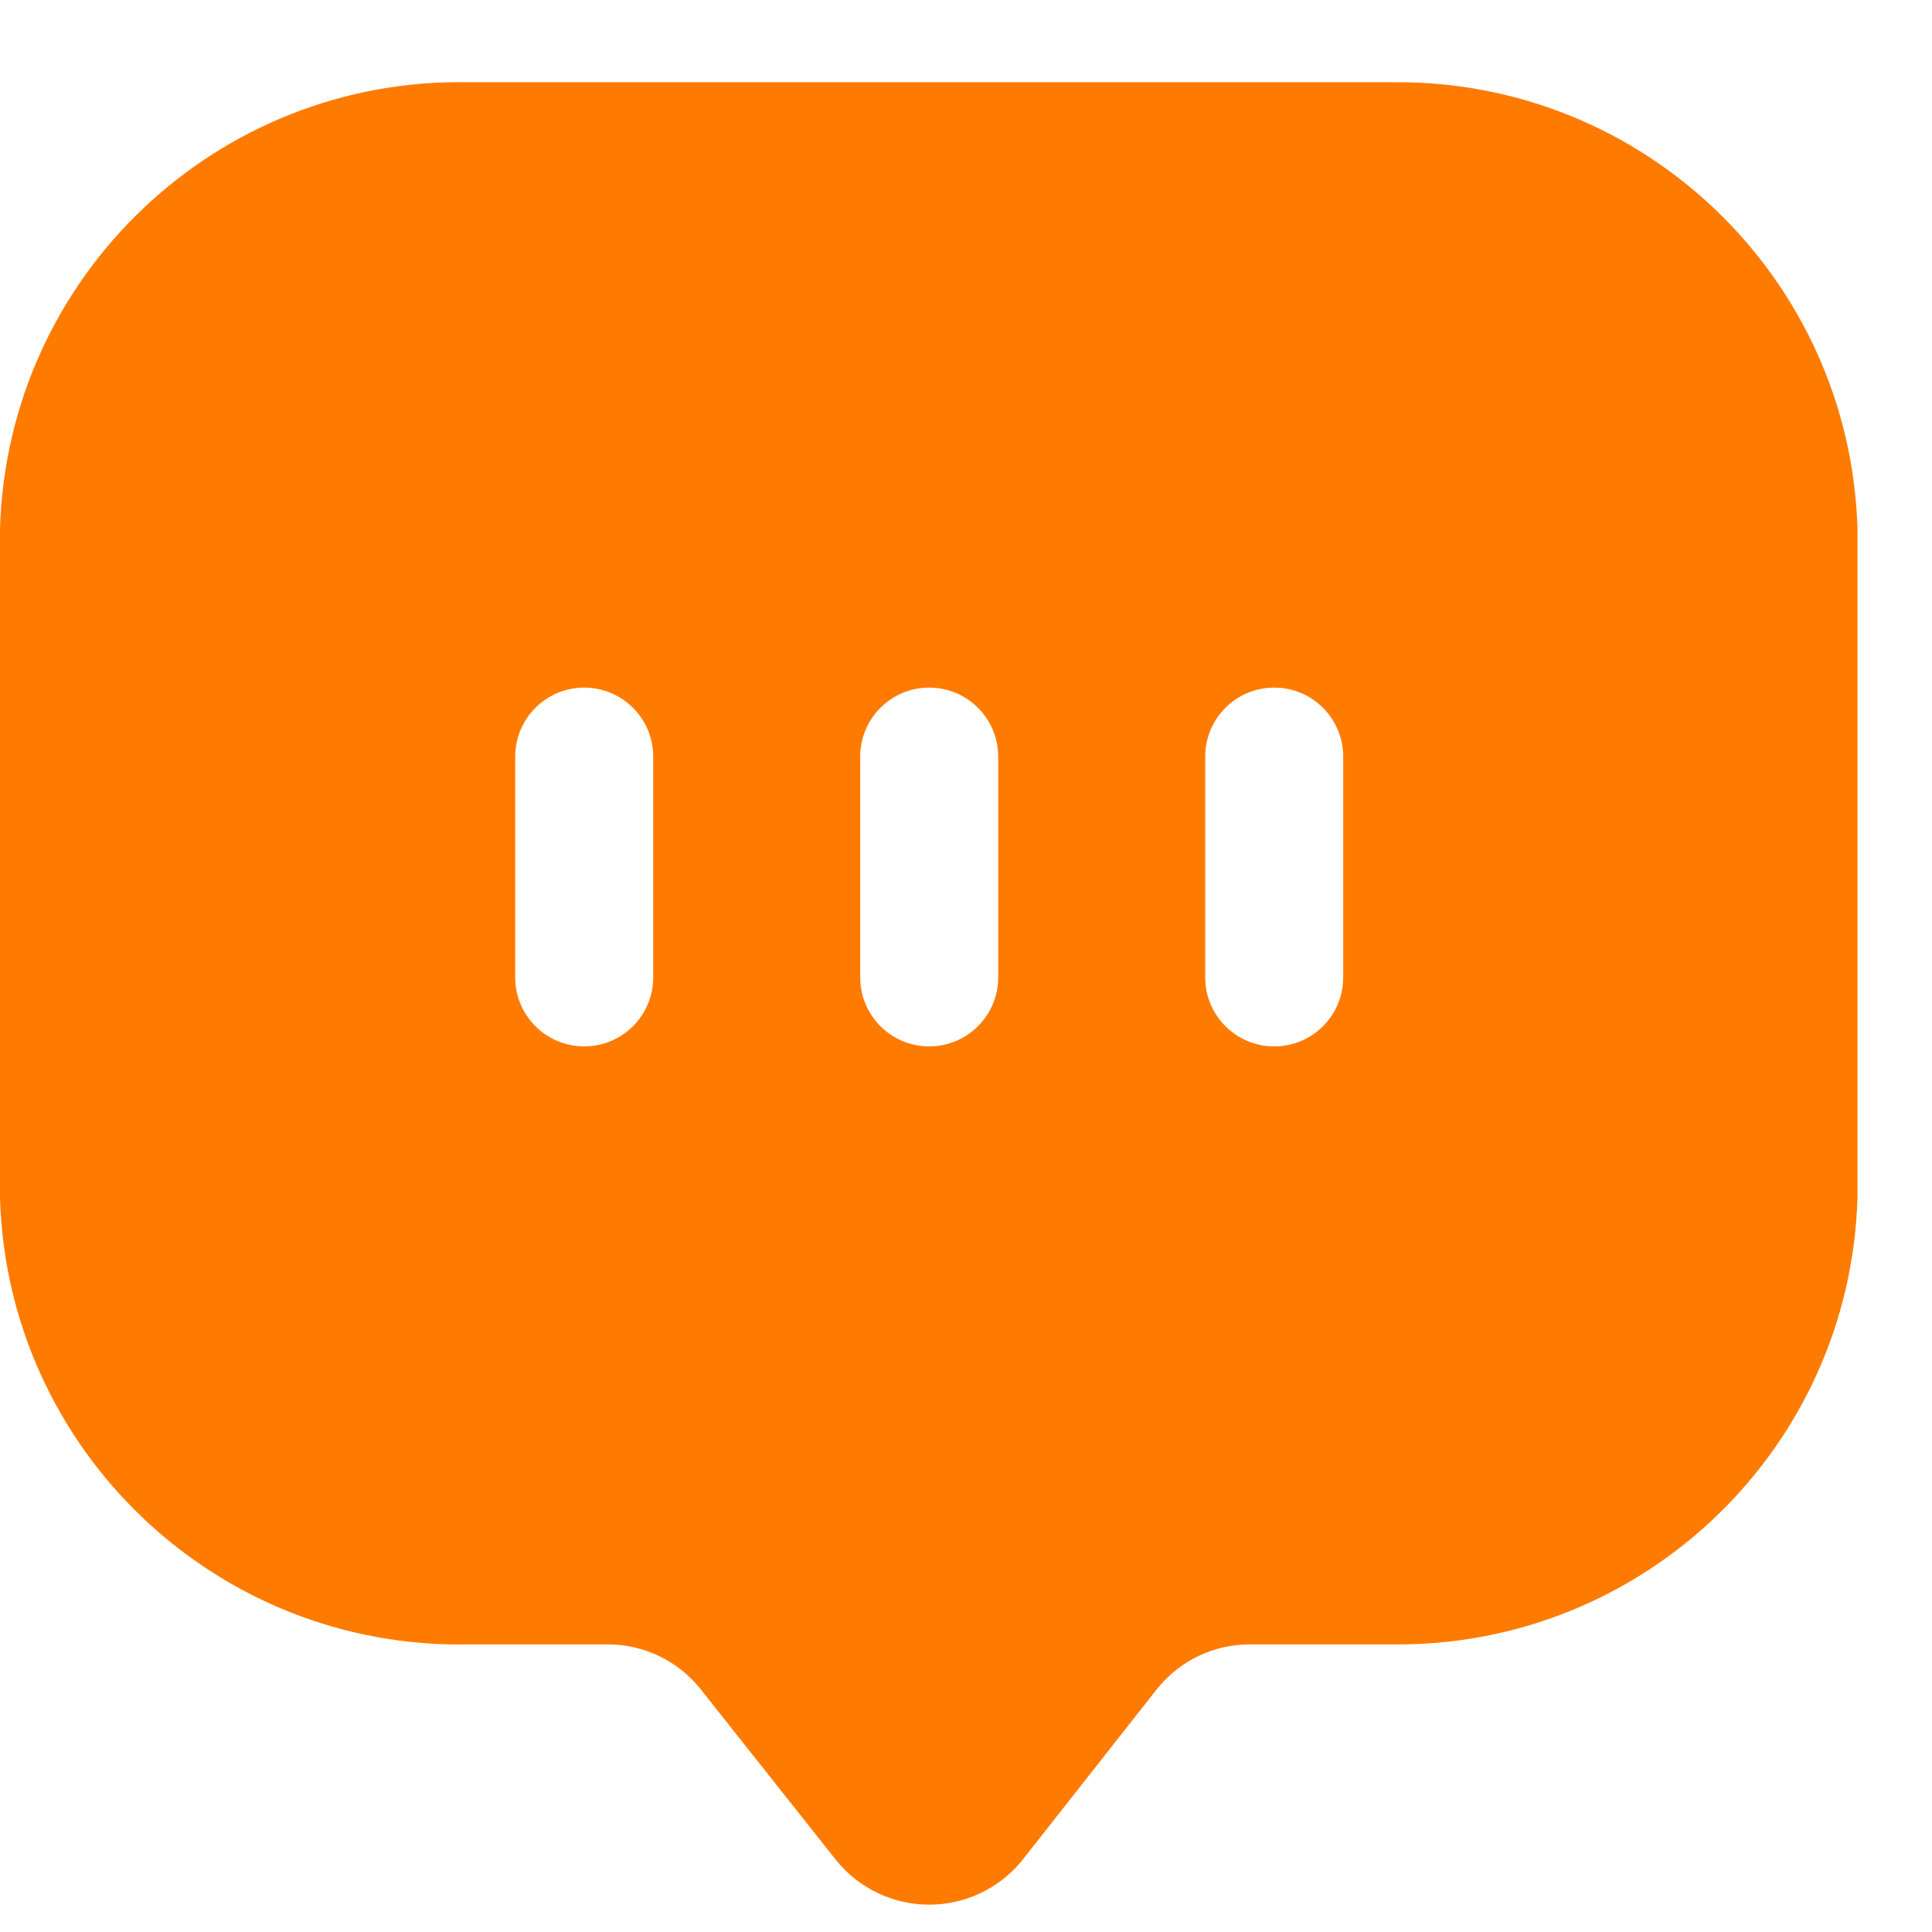
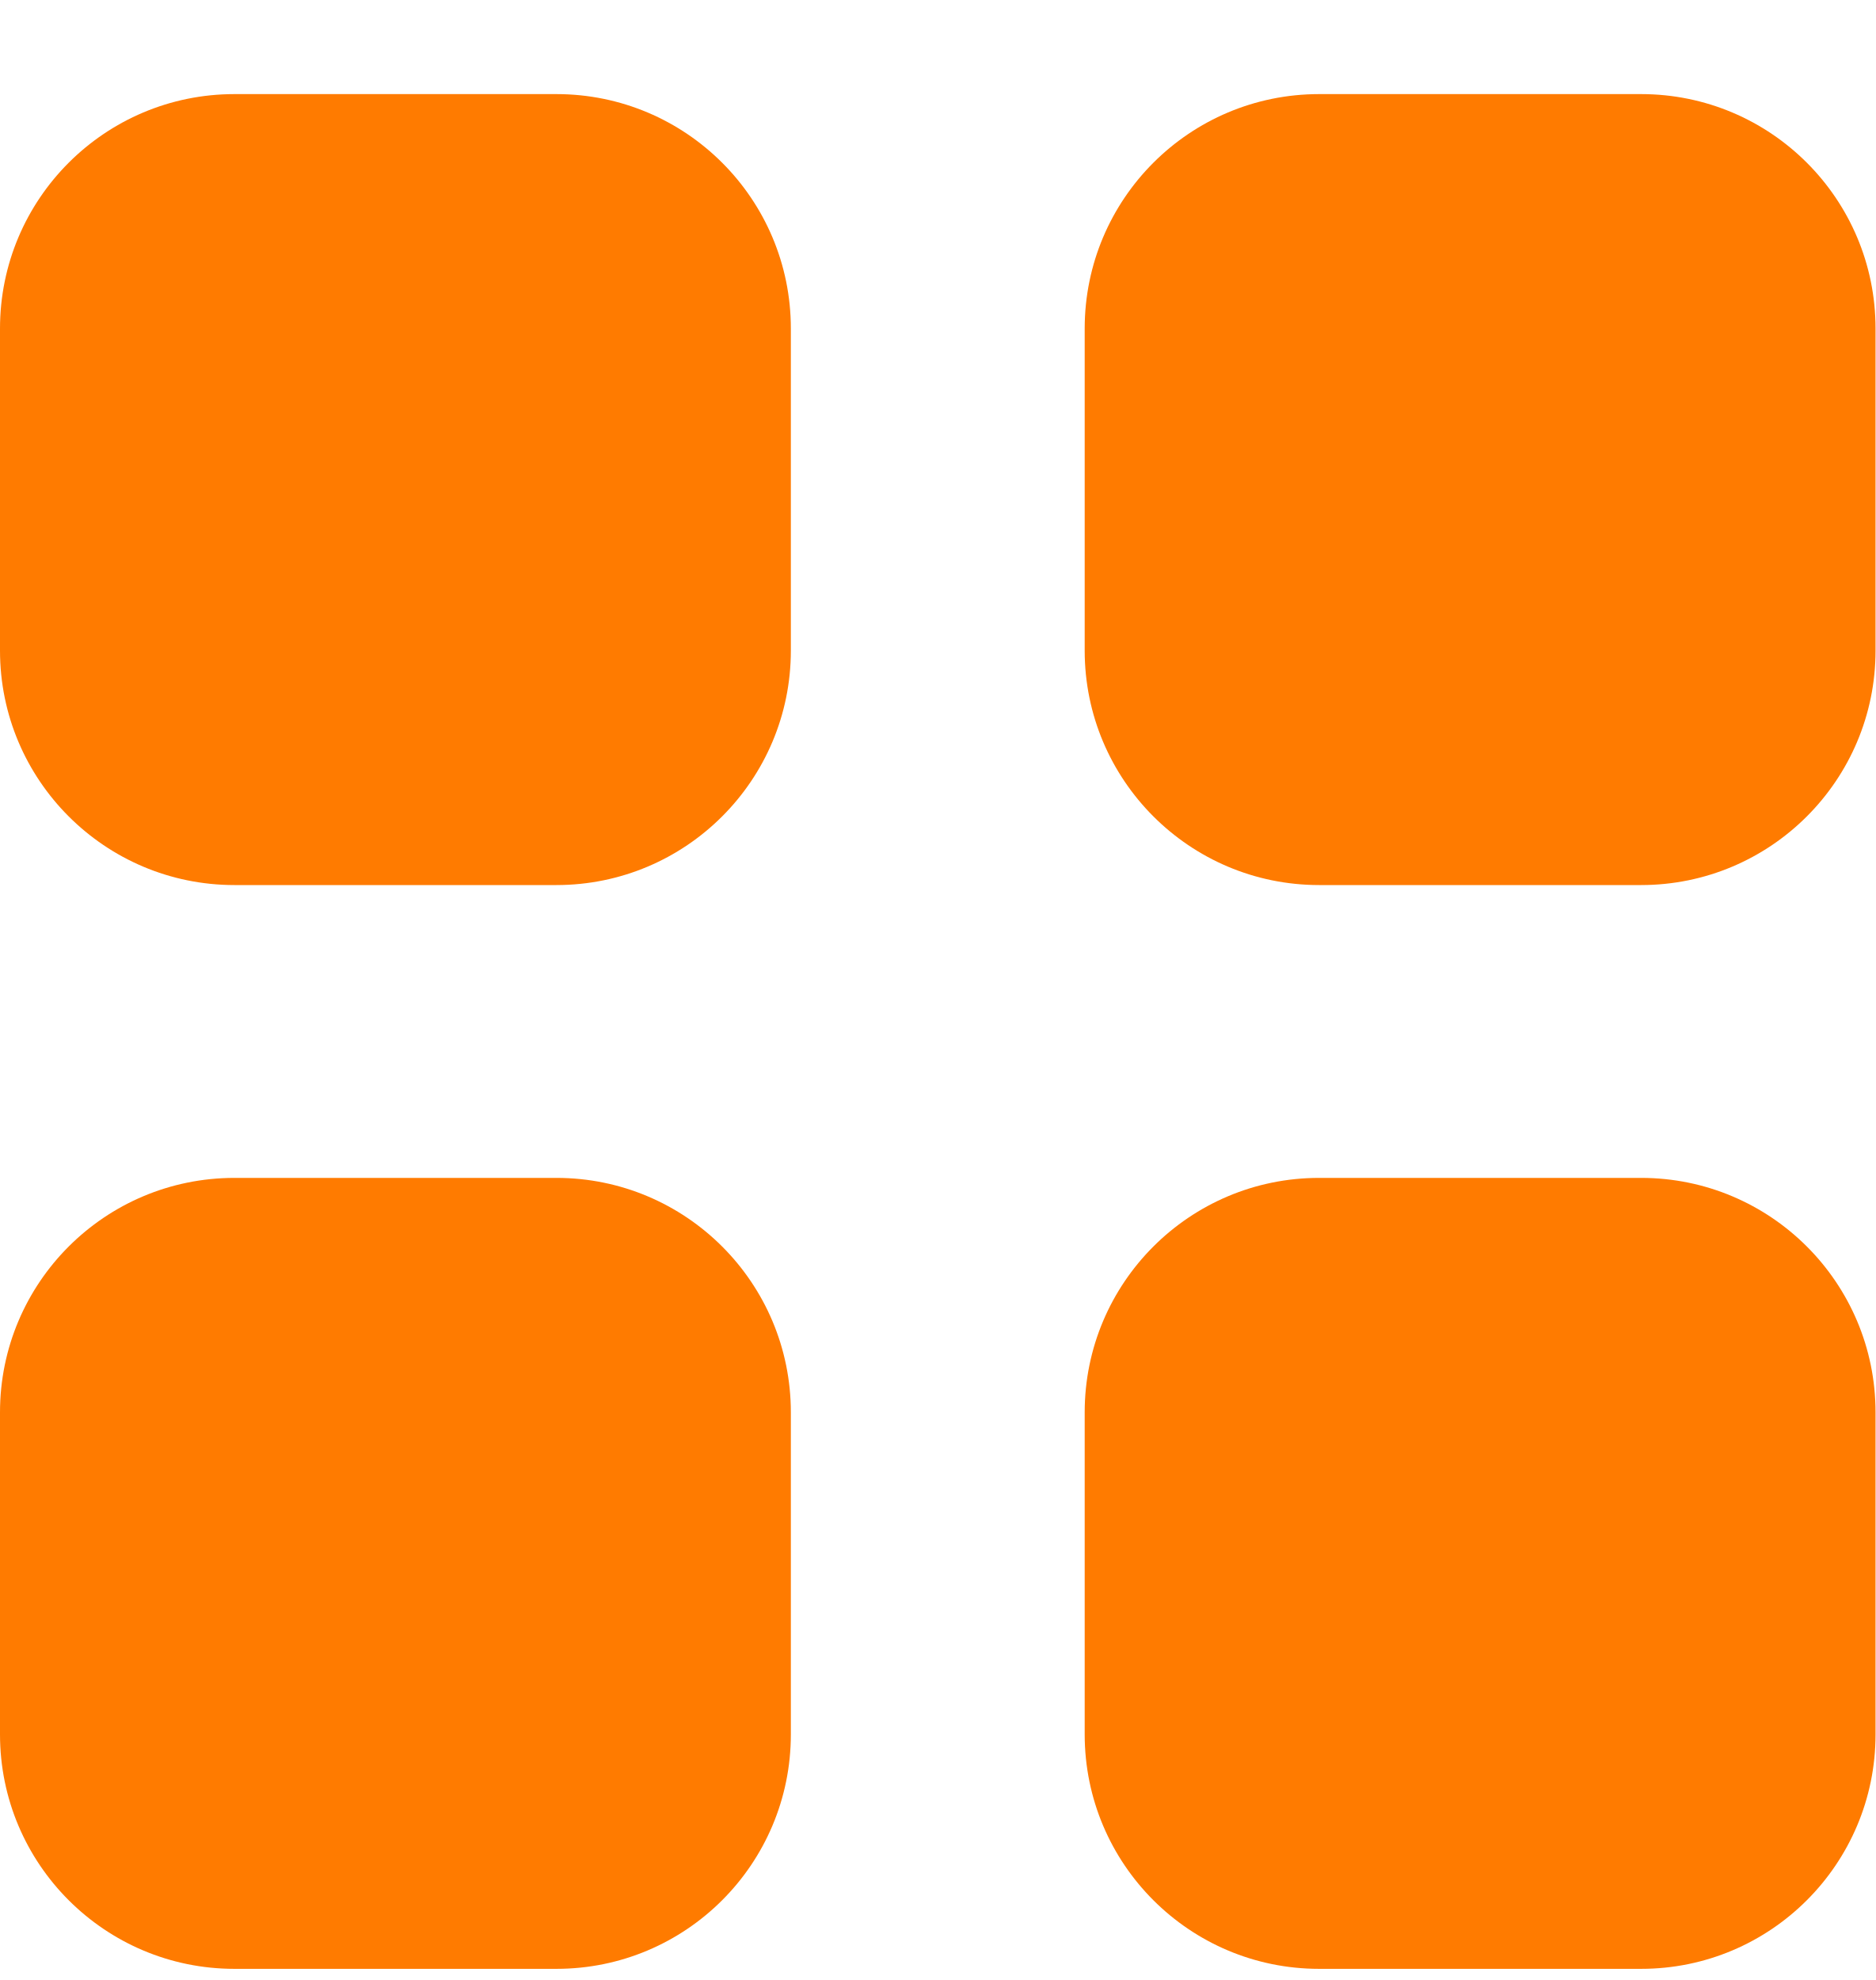
- <svg xmlns="http://www.w3.org/2000/svg" width="21" height="21" viewBox="0 0 21 21" fill="none">
-   <path fill-rule="evenodd" clip-rule="evenodd" d="M5.1 0.894H15.15C17.869 0.871 20.108 3.026 20.19 5.744V13.024C20.108 15.746 17.863 17.902 15.14 17.874H13.58C13.191 17.875 12.824 18.051 12.58 18.354L11.1 20.234C10.853 20.531 10.486 20.703 10.1 20.703C9.713 20.703 9.347 20.531 9.1 20.234L7.61 18.354C7.366 18.051 6.999 17.875 6.61 17.874H5.1C2.357 17.93 0.082 15.766 0 13.024V5.744C0.082 3.002 2.357 0.838 5.1 0.894ZM6.35 11.374C6.764 11.374 7.1 11.038 7.1 10.624V8.224C7.1 7.81 6.764 7.474 6.35 7.474C5.936 7.474 5.6 7.81 5.6 8.224V10.624C5.6 11.038 5.936 11.374 6.35 11.374ZM10.85 10.624C10.85 11.038 10.514 11.374 10.1 11.374C9.686 11.374 9.35 11.038 9.35 10.624V8.224C9.35 7.81 9.686 7.474 10.1 7.474C10.514 7.474 10.85 7.81 10.85 8.224V10.624ZM13.85 11.374C14.264 11.374 14.6 11.038 14.6 10.624V8.224C14.6 7.81 14.264 7.474 13.85 7.474C13.436 7.474 13.1 7.81 13.1 8.224V10.624C13.1 11.038 13.436 11.374 13.85 11.374Z" fill="#FF7B00" />
+ <svg xmlns="http://www.w3.org/2000/svg" width="18" height="19" viewBox="0 0 18 19" fill="none">
+   <path d="M0 3.153C0 1.91 1.007 0.903 2.25 0.903H5.34C6.583 0.903 7.59 1.91 7.59 3.153V6.243C7.59 7.485 6.583 8.493 5.34 8.493H2.25C1.007 8.493 0 7.485 0 6.243V3.153Z" fill="#FF7B00" />
+   <path d="M10.41 3.153C10.41 1.91 11.417 0.903 12.66 0.903H15.75C16.993 0.903 18 1.91 18 3.153V6.243C18 7.485 16.993 8.493 15.75 8.493H12.66C11.417 8.493 10.41 7.485 10.41 6.243V3.153Z" fill="#FF7B00" />
+   <path d="M0 13.553C0 12.31 1.007 11.303 2.25 11.303H5.34C6.583 11.303 7.59 12.31 7.59 13.553V16.643C7.59 17.886 6.583 18.893 5.34 18.893H2.25C1.007 18.893 0 17.886 0 16.643V13.553Z" fill="#FF7B00" />
+   <path d="M10.41 13.553C10.41 12.31 11.417 11.303 12.66 11.303H15.75C16.993 11.303 18 12.31 18 13.553V16.643C18 17.886 16.993 18.893 15.75 18.893H12.66C11.417 18.893 10.41 17.886 10.41 16.643V13.553Z" fill="#FF7B00" />
</svg>
